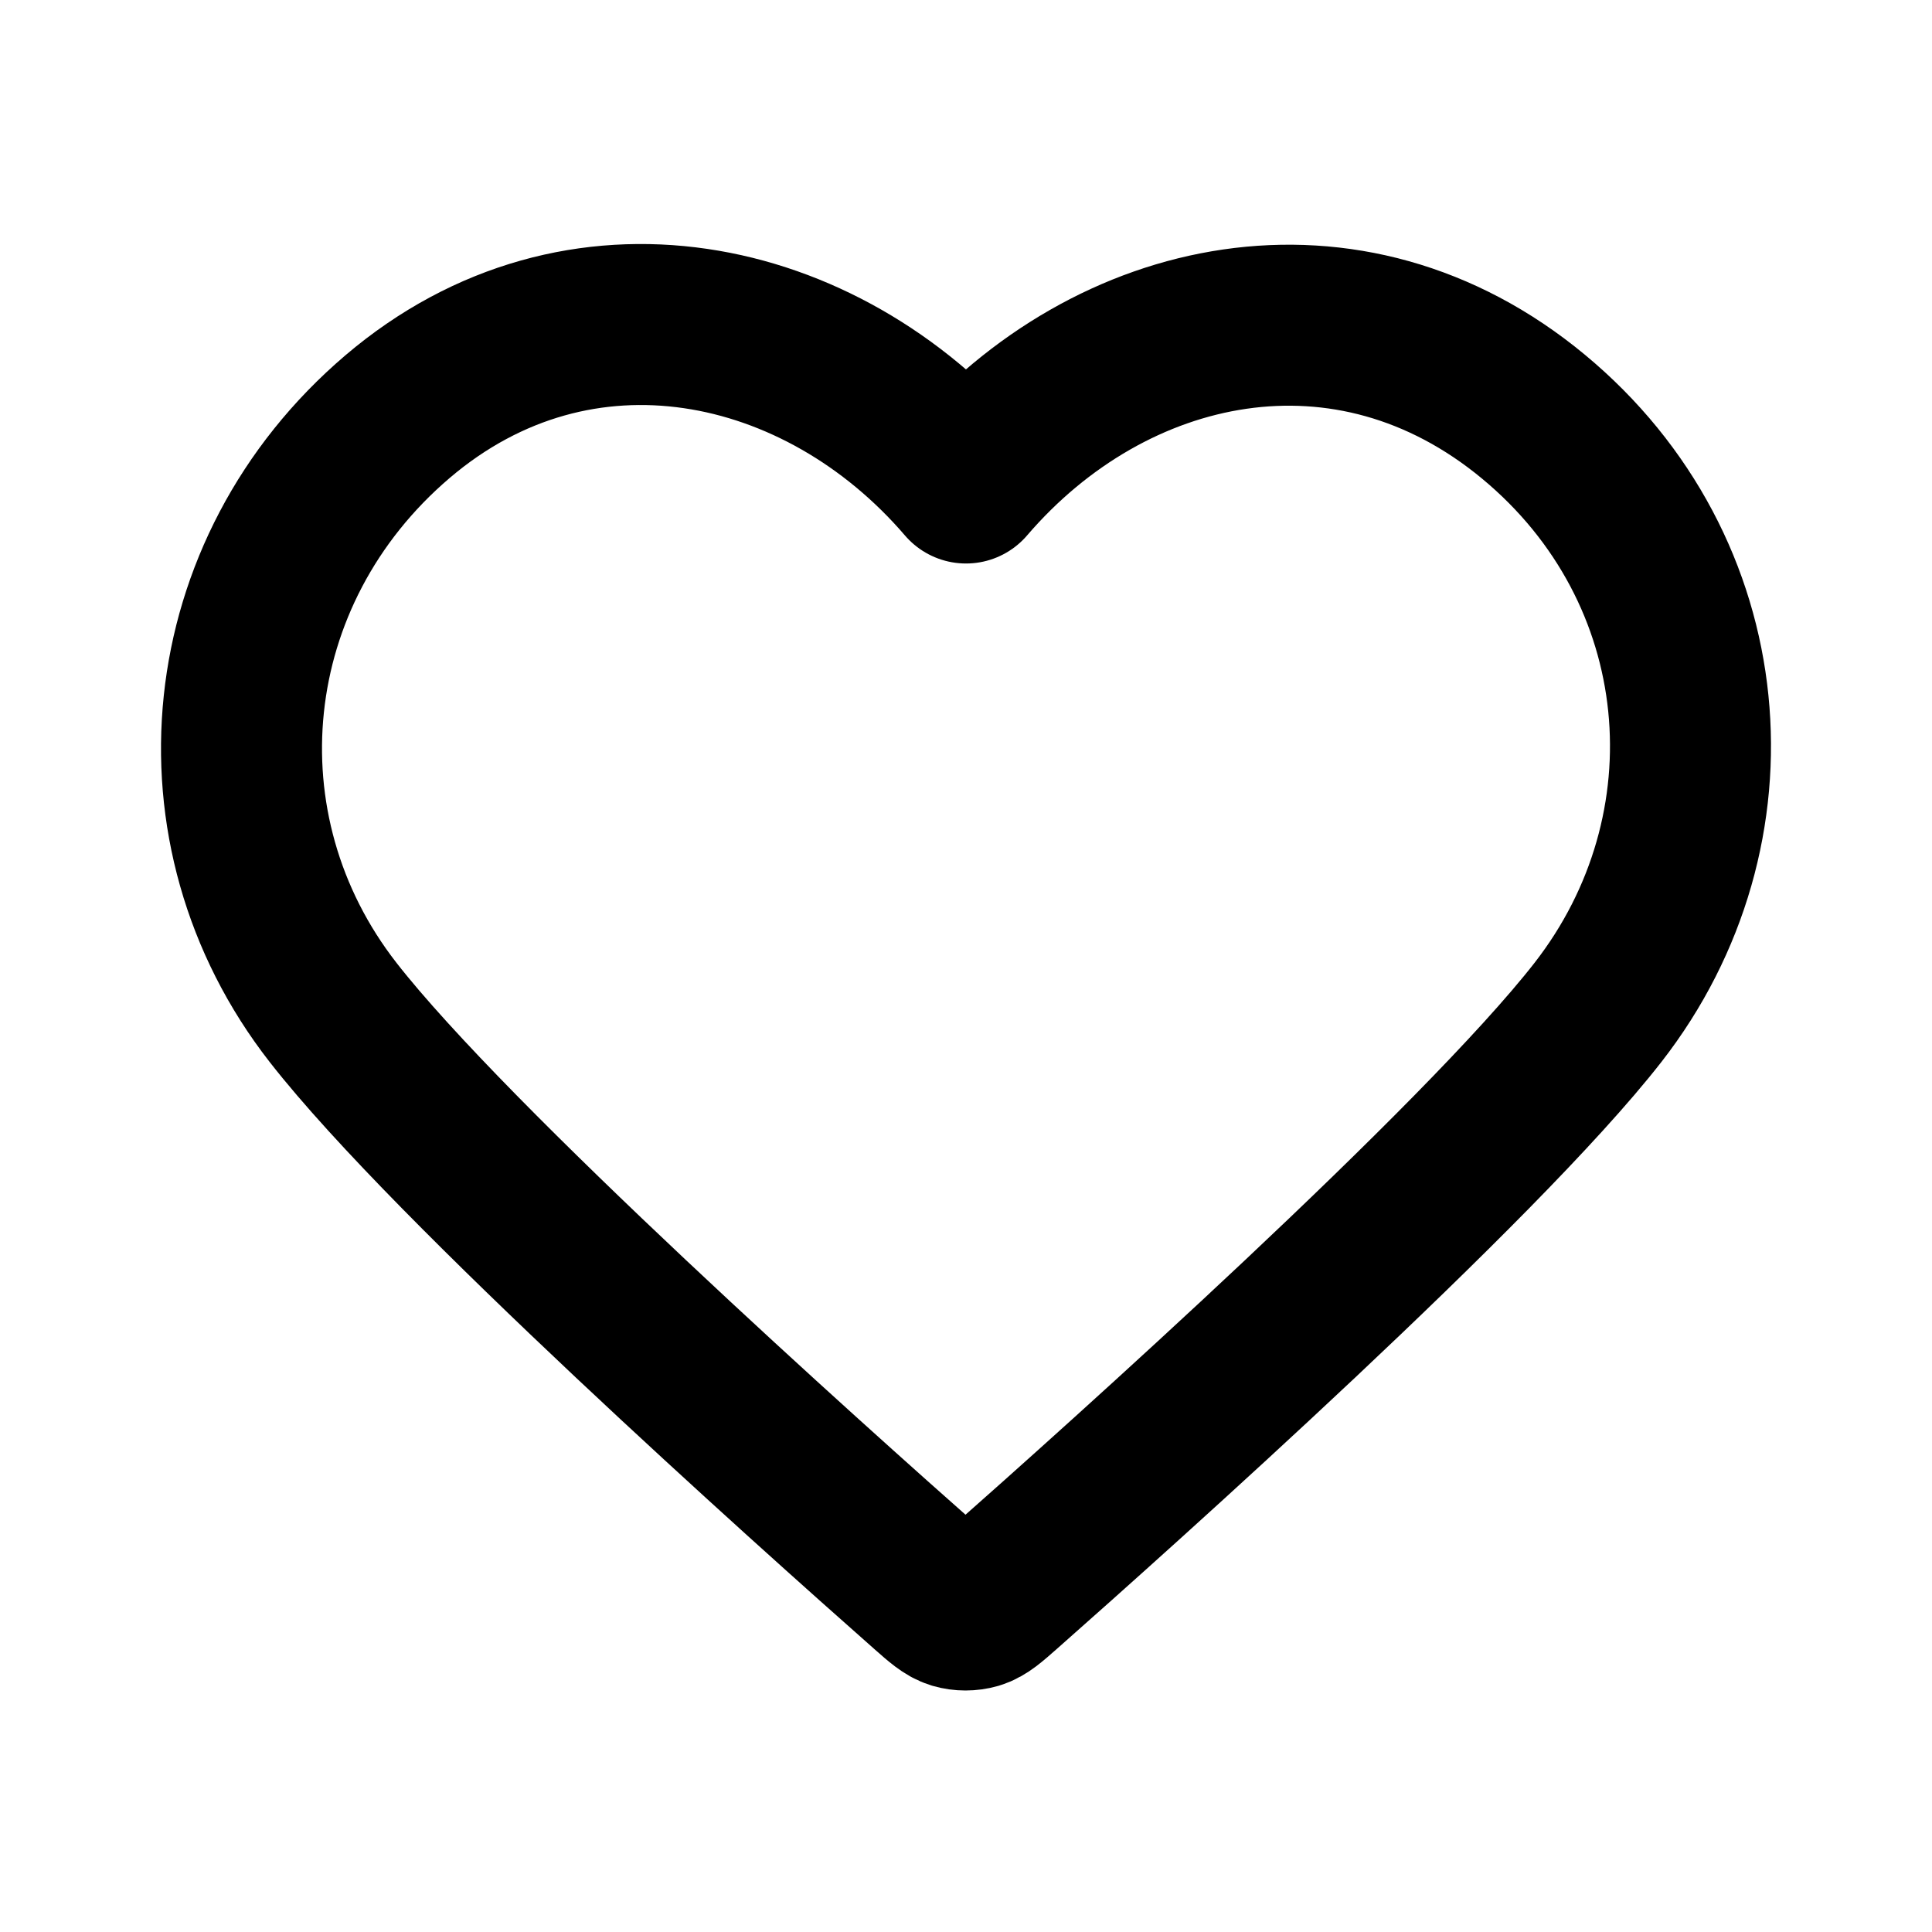
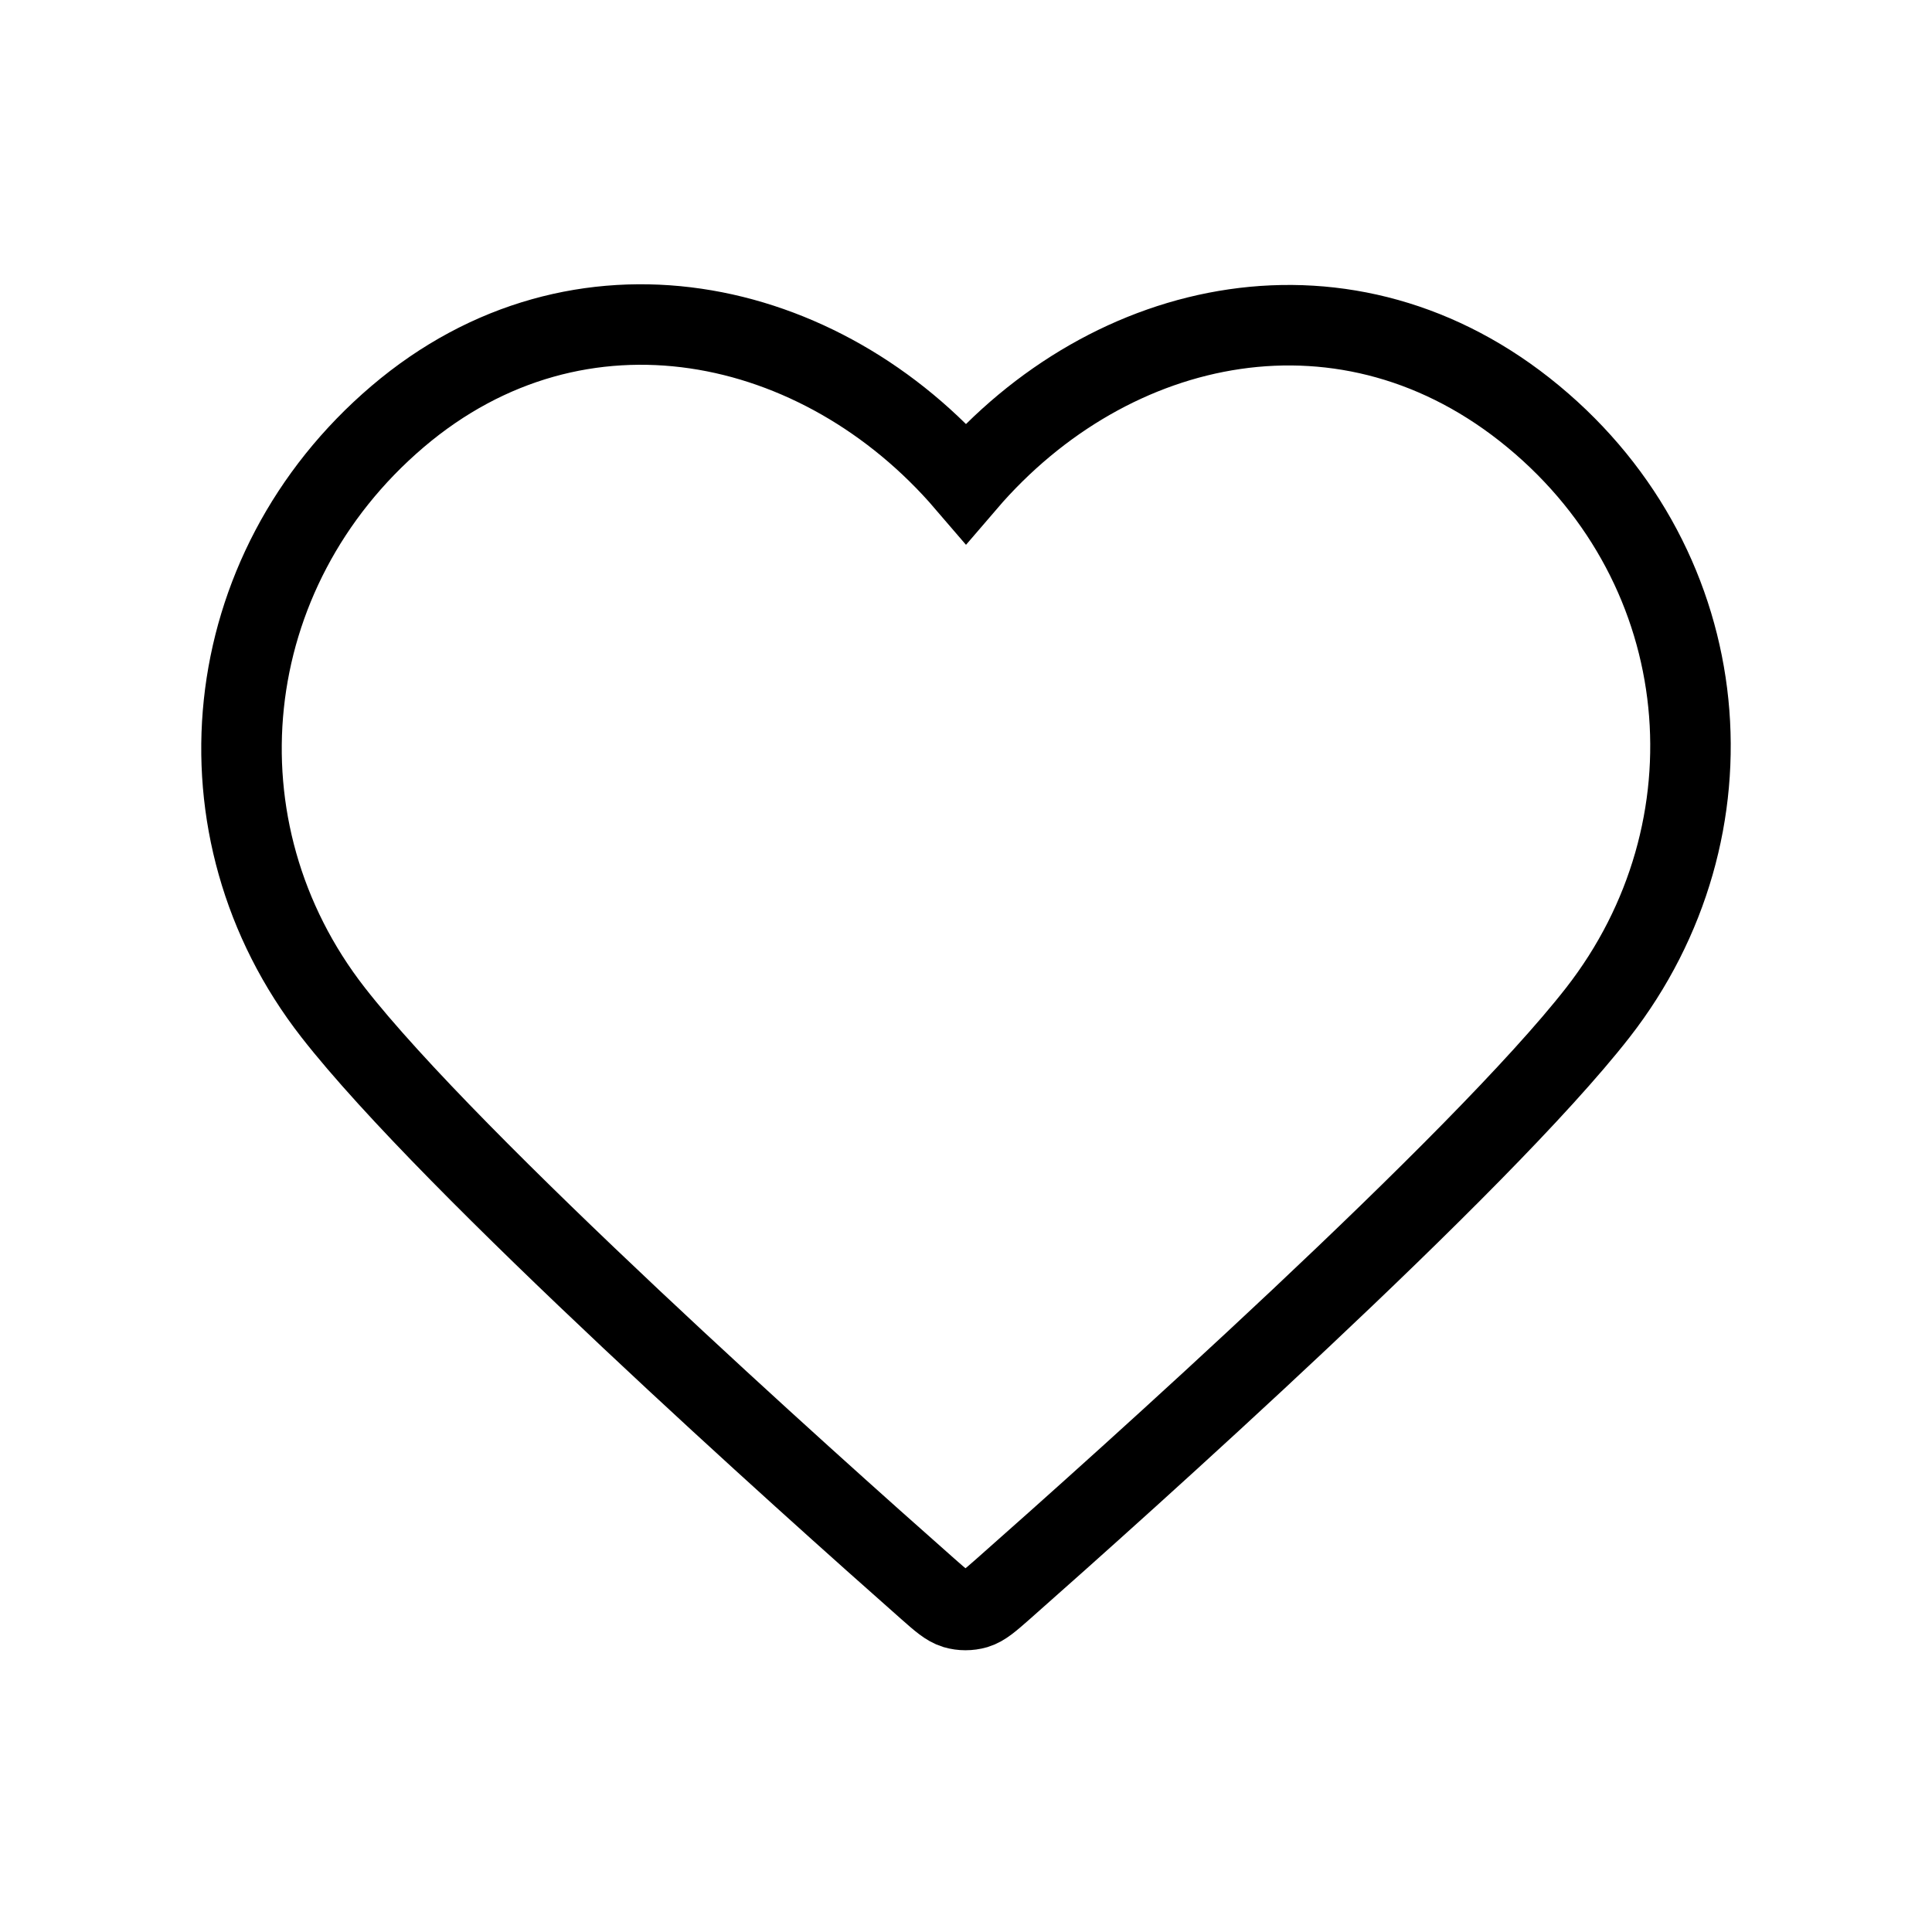
<svg xmlns="http://www.w3.org/2000/svg" width="20" height="20" viewBox="0 0 24 24" fill="none">
-   <path fill-rule="evenodd" clip-rule="evenodd" d="M12 6C10.201 3.903 7.194 3.255 4.939 5.175C2.685 7.096 2.367 10.306 4.138 12.577C5.61 14.465 10.065 18.448 11.525 19.737C11.688 19.881 11.77 19.953 11.865 19.982C11.948 20.006 12.039 20.006 12.123 19.982C12.218 19.953 12.299 19.881 12.463 19.737C13.923 18.448 18.378 14.465 19.85 12.577C21.62 10.306 21.342 7.075 19.048 5.175C16.755 3.275 13.799 3.903 12 6Z" stroke="#000000" stroke-width="2" stroke-linecap="round" stroke-linejoin="round" />
+   <path d="M12 6C10.201 3.903 7.194 3.255 4.939 5.175C2.685 7.096 2.367 10.306 4.138 12.577C5.61 14.465 10.065 18.448 11.525 19.737C11.688 19.881 11.77 19.953 11.865 19.982C11.948 20.006 12.039 20.006 12.123 19.982C12.218 19.953 12.299 19.881 12.463 19.737C13.923 18.448 18.378 14.465 19.85 12.577C21.62 10.306 21.342 7.075 19.048 5.175C16.755 3.275 13.799 3.903 12 6Z" stroke="#000000" strokeWidth="2" />
</svg>
